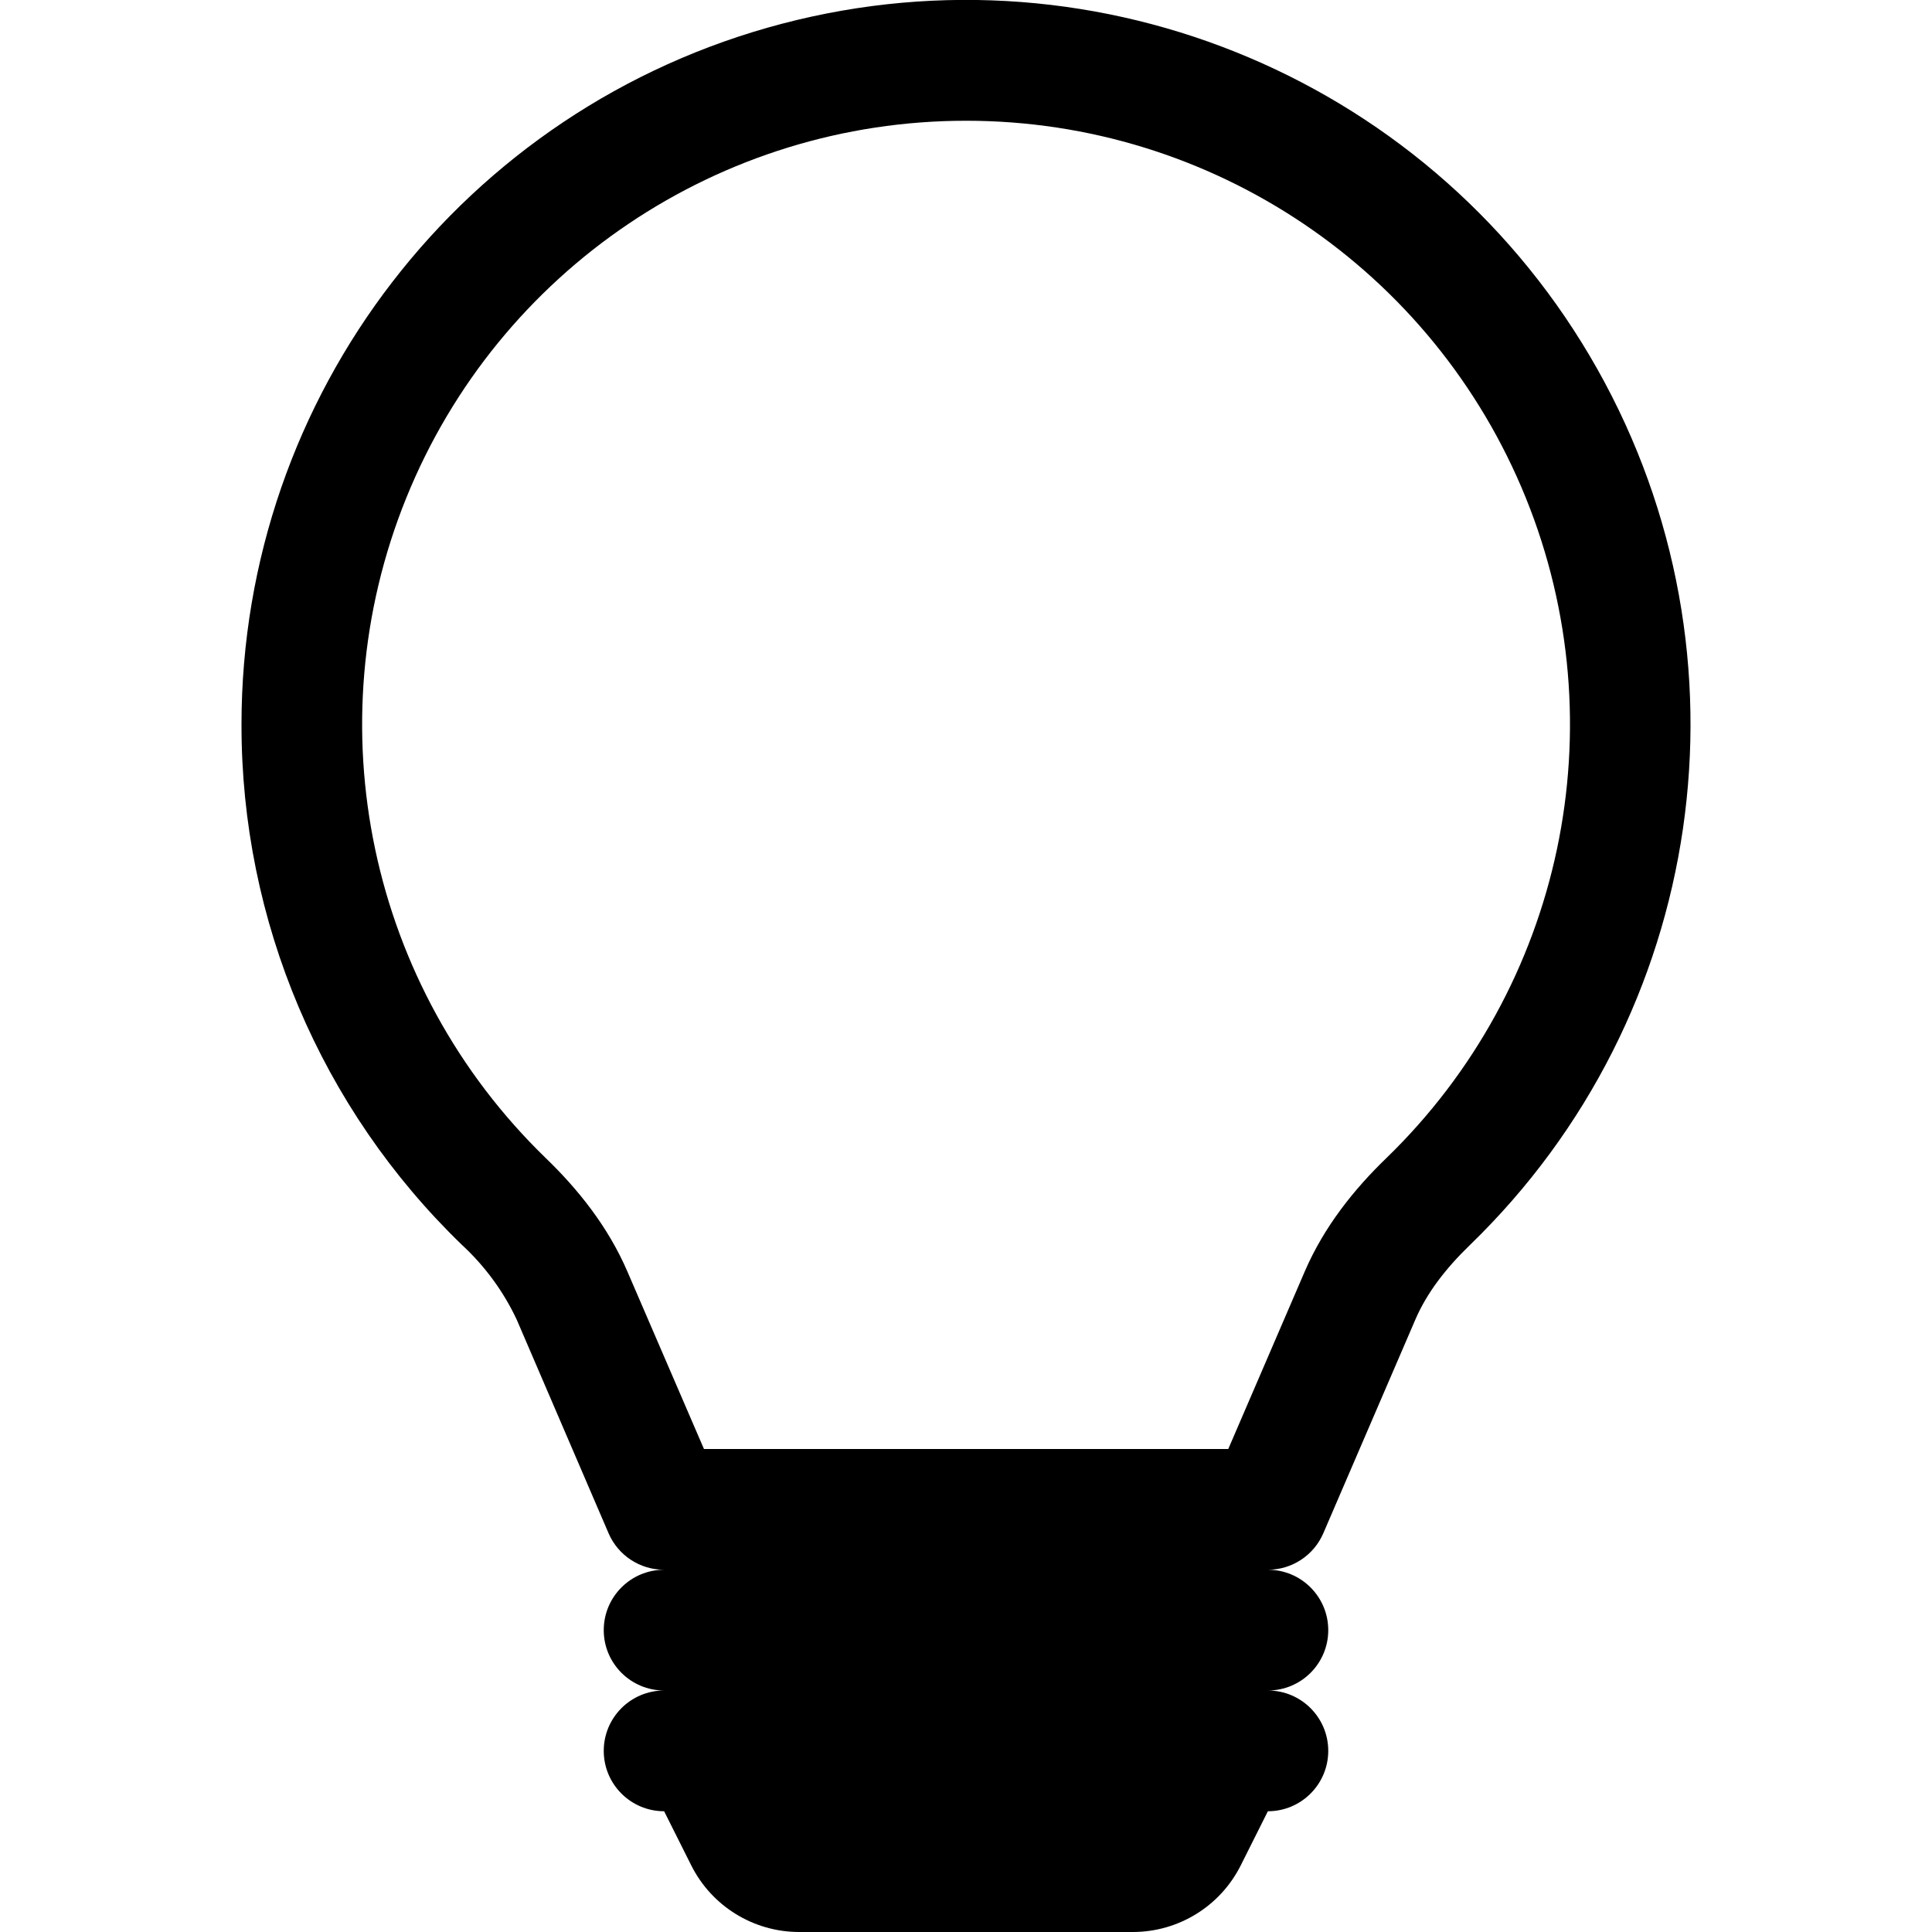
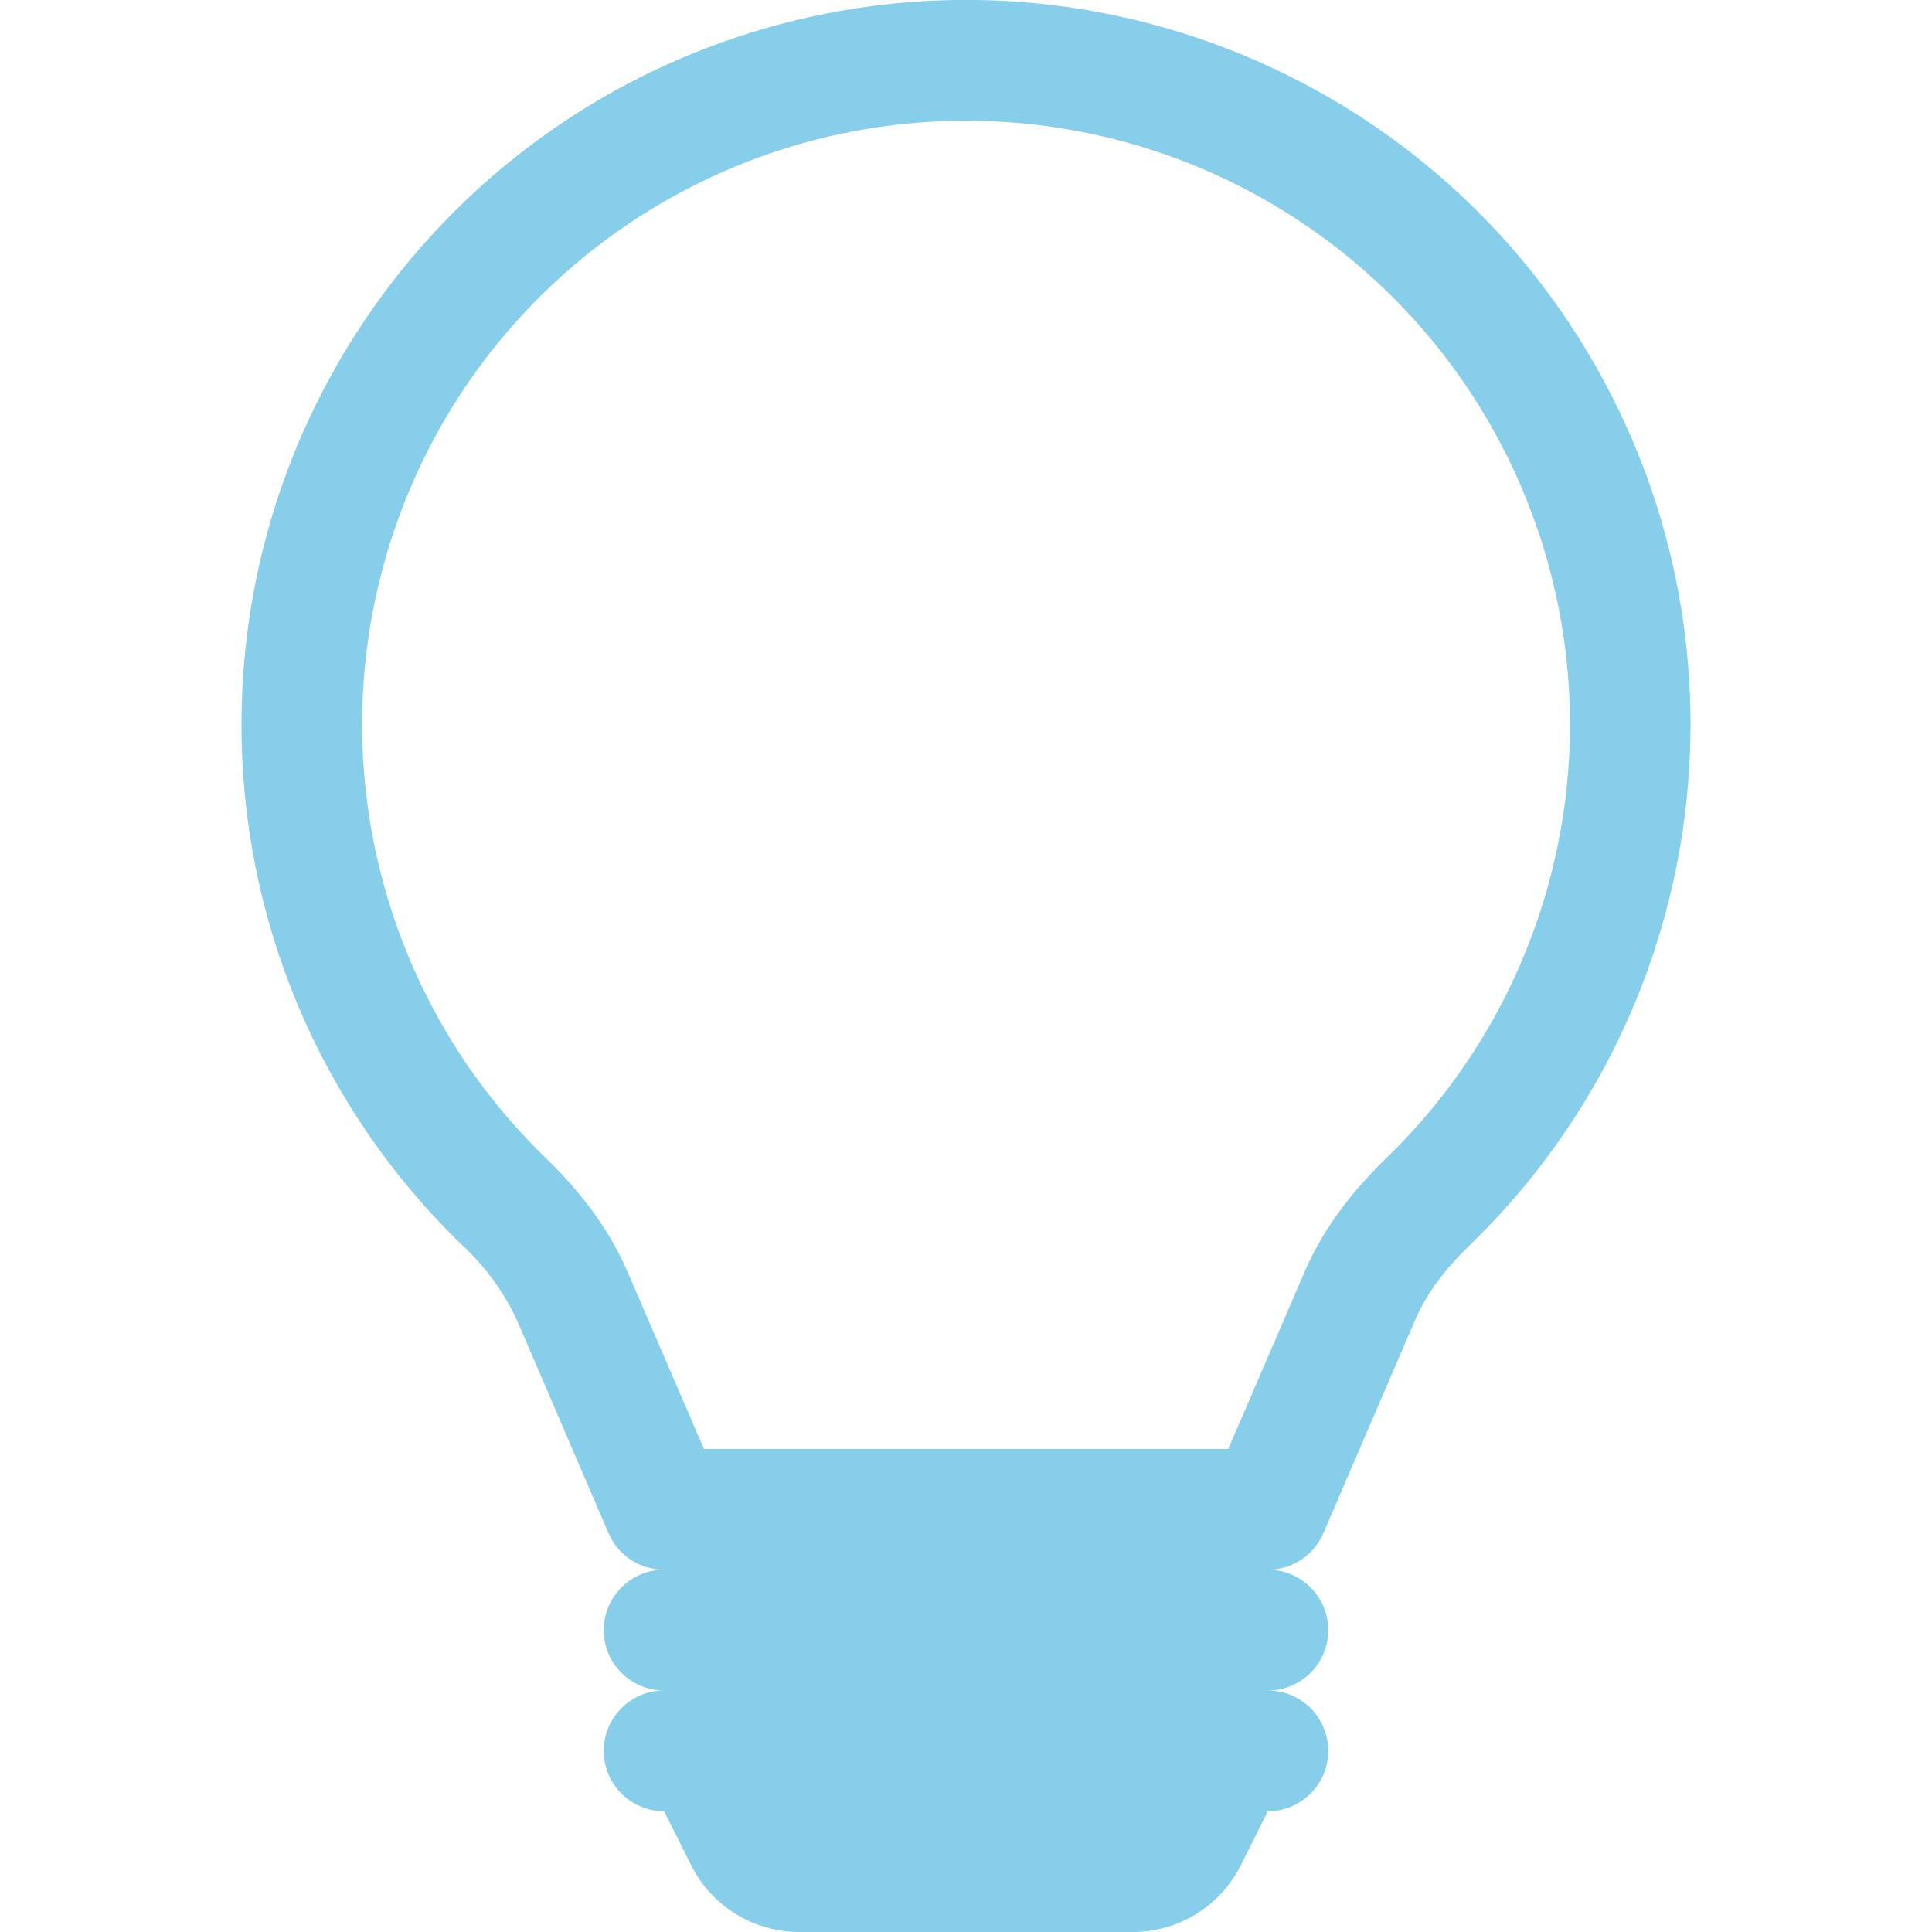
- <svg xmlns="http://www.w3.org/2000/svg" width="16" height="16" fill="currentColor" class="bi bi-lightbulb" viewBox="0 0 16 16">
+ <svg xmlns="http://www.w3.org/2000/svg" width="16" height="16" fill="skyblue" class="bi bi-lightbulb" viewBox="0 0 16 16">
  <path d="M2 6a6 6 0 1 1 10.174 4.31c-.203.196-.359.4-.453.619l-.762 1.769A.5.5 0 0 1 10.5 13a.5.5 0 0 1 0 1 .5.5 0 0 1 0 1l-.224.447a1 1 0 0 1-.894.553H6.618a1 1 0 0 1-.894-.553L5.5 15a.5.5 0 0 1 0-1 .5.5 0 0 1 0-1 .5.5 0 0 1-.46-.302l-.761-1.77a2 2 0 0 0-.453-.618A5.98 5.98 0 0 1 2 6m6-5a5 5 0 0 0-3.479 8.592c.263.254.514.564.676.941L5.83 12h4.342l.632-1.467c.162-.377.413-.687.676-.941A5 5 0 0 0 8 1" />
</svg>
